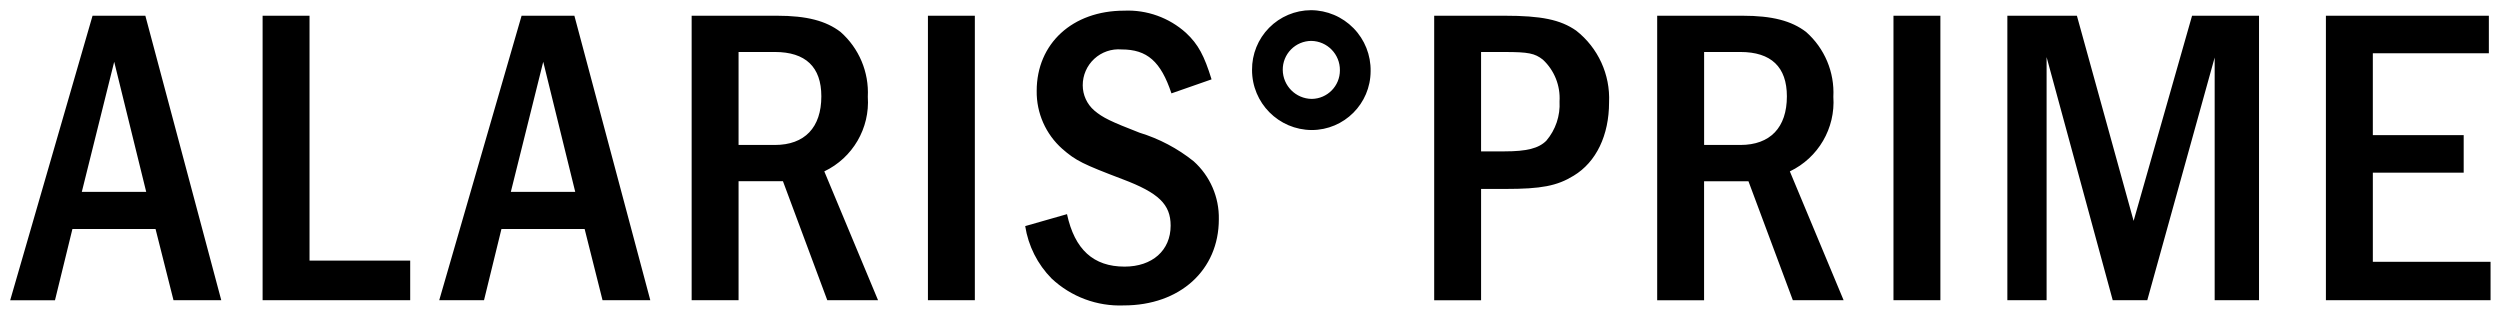
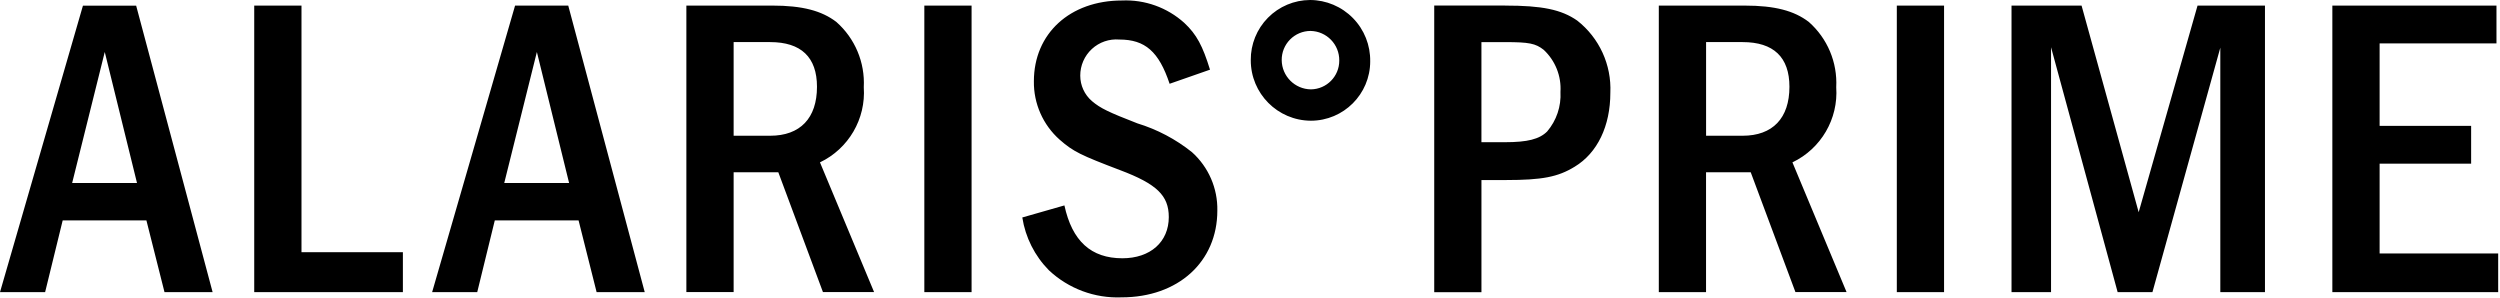
- <svg xmlns="http://www.w3.org/2000/svg" width="982" height="124" viewBox="0 0 982 124">
-   <path d="M57.092 6.177l29.823 111.749H68.152L61.1 89.96H28.445l-6.85 27.98H4L36.35 6.193h20.78l-.038-.015zM44.856 24.274L32.133 75.372h25.298L44.856 24.274zm76.727-18.097v96.175h39.543v15.577h-57.975V6.177h18.432zm104.034 0l29.823 111.749h-18.763l-7.033-27.981H196.97l-6.85 27.98h-17.591l32.35-111.748h20.78-.042zm-12.236 18.097l-12.727 51.098h25.298l-12.57-51.098zm91.81-18.097c11.73 0 19.265 2.01 24.967 6.367a31.726 31.726 0 0 1 10.717 25.47 30.166 30.166 0 0 1-17.089 29.305l21.108 50.595h-19.943l-17.412-46.74h-17.43v46.736H271.68V6.18h33.492l.019-.003zM290.108 56.94h14.246c11.73 0 18.268-6.85 18.268-19.098 0-11.558-6.204-17.423-18.268-17.423h-14.246v36.536-.015zm92.81-50.763v111.749h-18.427V6.177h18.428zm77.23 30.5c-4.187-12.559-9.553-17.256-19.6-17.256a14.082 14.082 0 0 0-15.25 14.082 13.108 13.108 0 0 0 4.528 9.896c3.35 2.846 6.539 4.354 17.762 8.715a63.966 63.966 0 0 1 21.275 11.228 29.8 29.8 0 0 1 9.896 22.782c0 19.942-15.243 33.845-37.355 33.845a39.125 39.125 0 0 1-28.316-10.55 37.553 37.553 0 0 1-10.39-20.608l16.419-4.693c3.014 13.907 10.39 20.609 22.618 20.609 10.885 0 18.093-6.367 18.093-16.084 0-8.373-4.692-12.902-18.934-18.268-15.414-5.869-18.268-7.209-23.627-11.901a29.888 29.888 0 0 1-10.055-22.786c0-18.6 14.082-31.498 34.348-31.498a34.036 34.036 0 0 1 24.293 8.716c4.856 4.521 7.2 9.043 10.047 18.268l-15.752 5.503zm78.23-8.719c-.025 12.759-10.362 23.096-23.12 23.12-12.997-.056-23.492-10.626-23.456-23.622A23.243 23.243 0 0 1 514.922 4a23.532 23.532 0 0 1 23.456 23.958zm-34.512-.502c.064 6.265 5.126 11.329 11.391 11.395 6.143-.074 11.078-5.085 11.056-11.228.079-6.287-4.94-11.454-11.227-11.558a11.265 11.265 0 0 0-11.22 11.39zm87.11-21.279c14.405 0 21.948 1.522 28.163 5.861a33.834 33.834 0 0 1 12.902 28.164c0 12.902-5.024 23.46-13.907 28.818-6.546 4.019-12.738 5.195-26.812 5.195h-9.553v43.73h-18.42V6.169h27.642l-.015.008zm-9.21 53.282h9.21c8.715 0 13.404-1.172 16.418-4.186 3.65-4.278 5.51-9.8 5.191-15.414a20.677 20.677 0 0 0-6.53-16.418c-3.182-2.512-5.71-3.015-15.08-3.015h-9.21v39.037-.004zm102.69-53.282c11.73 0 19.265 2.01 24.967 6.367a31.726 31.726 0 0 1 10.717 25.47 30.166 30.166 0 0 1-17.089 29.305l21.116 50.595h-19.943L686.793 71.19h-17.431v46.744h-18.42V6.177h33.514zm-15.08 50.763h14.243c11.73 0 18.268-6.85 18.268-19.098 0-11.558-6.204-17.423-18.268-17.423h-14.242v36.536-.015zm92.808-50.763v111.749h-18.428V6.177h18.428zm53.62 0l22.28 80.586 22.958-80.586h26.299v111.749h-17.42v-95.33l-26.47 95.33h-13.572l-25.975-95.498v95.498H788.49V6.177h27.315zm161.82 0v14.744h-45.576v32.167h35.688v14.744h-35.684v35.015h46.238v15.079h-64.674V6.177h64.008z" />
+ <svg xmlns="http://www.w3.org/2000/svg" width="168" height="20" viewBox="0 0 168 20">
+   <path d="M9.148.375l5.139 19.255h-3.233l-1.215-4.818H4.212l-1.18 4.82H0L5.574.379h3.58L9.149.375zM7.04 3.493l-2.192 8.805h4.359L7.04 3.493zM20.26.375v16.572h6.814v2.684h-9.99V.375h3.176zm17.926 0l5.139 19.255h-3.233L38.88 14.81h-5.63l-1.18 4.821h-3.031L34.613.375h3.58-.007zm-2.108 3.118l-2.193 8.805h4.359l-2.166-8.805zM51.898.375c2.02 0 3.319.346 4.302 1.097a5.467 5.467 0 0 1 1.846 4.389 5.198 5.198 0 0 1-2.944 5.05l3.637 8.717h-3.437l-3-8.053H49.3v8.053h-3.176V.376H51.898zm-2.6 8.747h2.455c2.021 0 3.148-1.18 3.148-3.29 0-1.992-1.069-3.003-3.148-3.003H49.3v6.296-.003zM65.29.375V19.63h-3.175V.375h3.176zM78.598 5.63c-.722-2.164-1.646-2.973-3.377-2.973a2.426 2.426 0 0 0-2.628 2.427c0 .654.285 1.276.78 1.705.577.49 1.127.75 3.06 1.501a11.022 11.022 0 0 1 3.666 1.935 5.135 5.135 0 0 1 1.706 3.926c0 3.436-2.627 5.831-6.437 5.831a6.742 6.742 0 0 1-4.879-1.817 6.47 6.47 0 0 1-1.79-3.551l2.829-.81c.52 2.397 1.79 3.552 3.897 3.552 1.876 0 3.118-1.097 3.118-2.771 0-1.443-.809-2.223-3.263-3.148-2.656-1.011-3.148-1.242-4.07-2.05a5.15 5.15 0 0 1-1.733-3.927c0-3.205 2.426-5.427 5.918-5.427a5.865 5.865 0 0 1 4.186 1.502c.837.779 1.24 1.558 1.731 3.147l-2.714.948zm13.48-1.502a3.991 3.991 0 0 1-3.984 3.984 4.059 4.059 0 0 1-4.042-4.07A4.005 4.005 0 0 1 88.036 0a4.055 4.055 0 0 1 4.041 4.128zm-5.947-.086a1.984 1.984 0 0 0 1.963 1.963 1.928 1.928 0 0 0 1.905-1.935 1.967 1.967 0 0 0-1.935-1.991 1.941 1.941 0 0 0-1.933 1.962zM101.14.375c2.482 0 3.781.262 4.852 1.01a5.83 5.83 0 0 1 2.223 4.853c0 2.223-.865 4.042-2.396 4.965-1.128.693-2.195.896-4.62.896h-1.646v7.535H96.38V.374h4.763l-.003.001zm-1.587 9.181h1.586c1.502 0 2.31-.202 2.83-.721.628-.737.949-1.689.894-2.656a3.563 3.563 0 0 0-1.125-2.83c-.549-.432-.984-.519-2.599-.519h-1.587v6.727-.001zm17.694-9.18c2.021 0 3.32.345 4.302 1.096a5.467 5.467 0 0 1 1.846 4.389 5.198 5.198 0 0 1-2.944 5.05l3.638 8.717h-3.436l-3.004-8.05h-3.003v8.054h-3.174V.375h5.775zm-2.599 8.746h2.455c2.02 0 3.147-1.18 3.147-3.29 0-1.992-1.069-3.003-3.147-3.003h-2.454v6.296-.003zM130.641.375V19.63h-3.175V.375h3.175zm9.24 0l3.838 13.886L147.675.375h4.531V19.63h-3.001V3.204l-4.561 16.426h-2.339L137.83 3.175V19.63h-2.656V.375h4.706zm27.882 0v2.54h-7.853v5.543h6.15v2.54h-6.15v6.034h7.968v2.598h-11.144V.375h11.029z" />
</svg>
